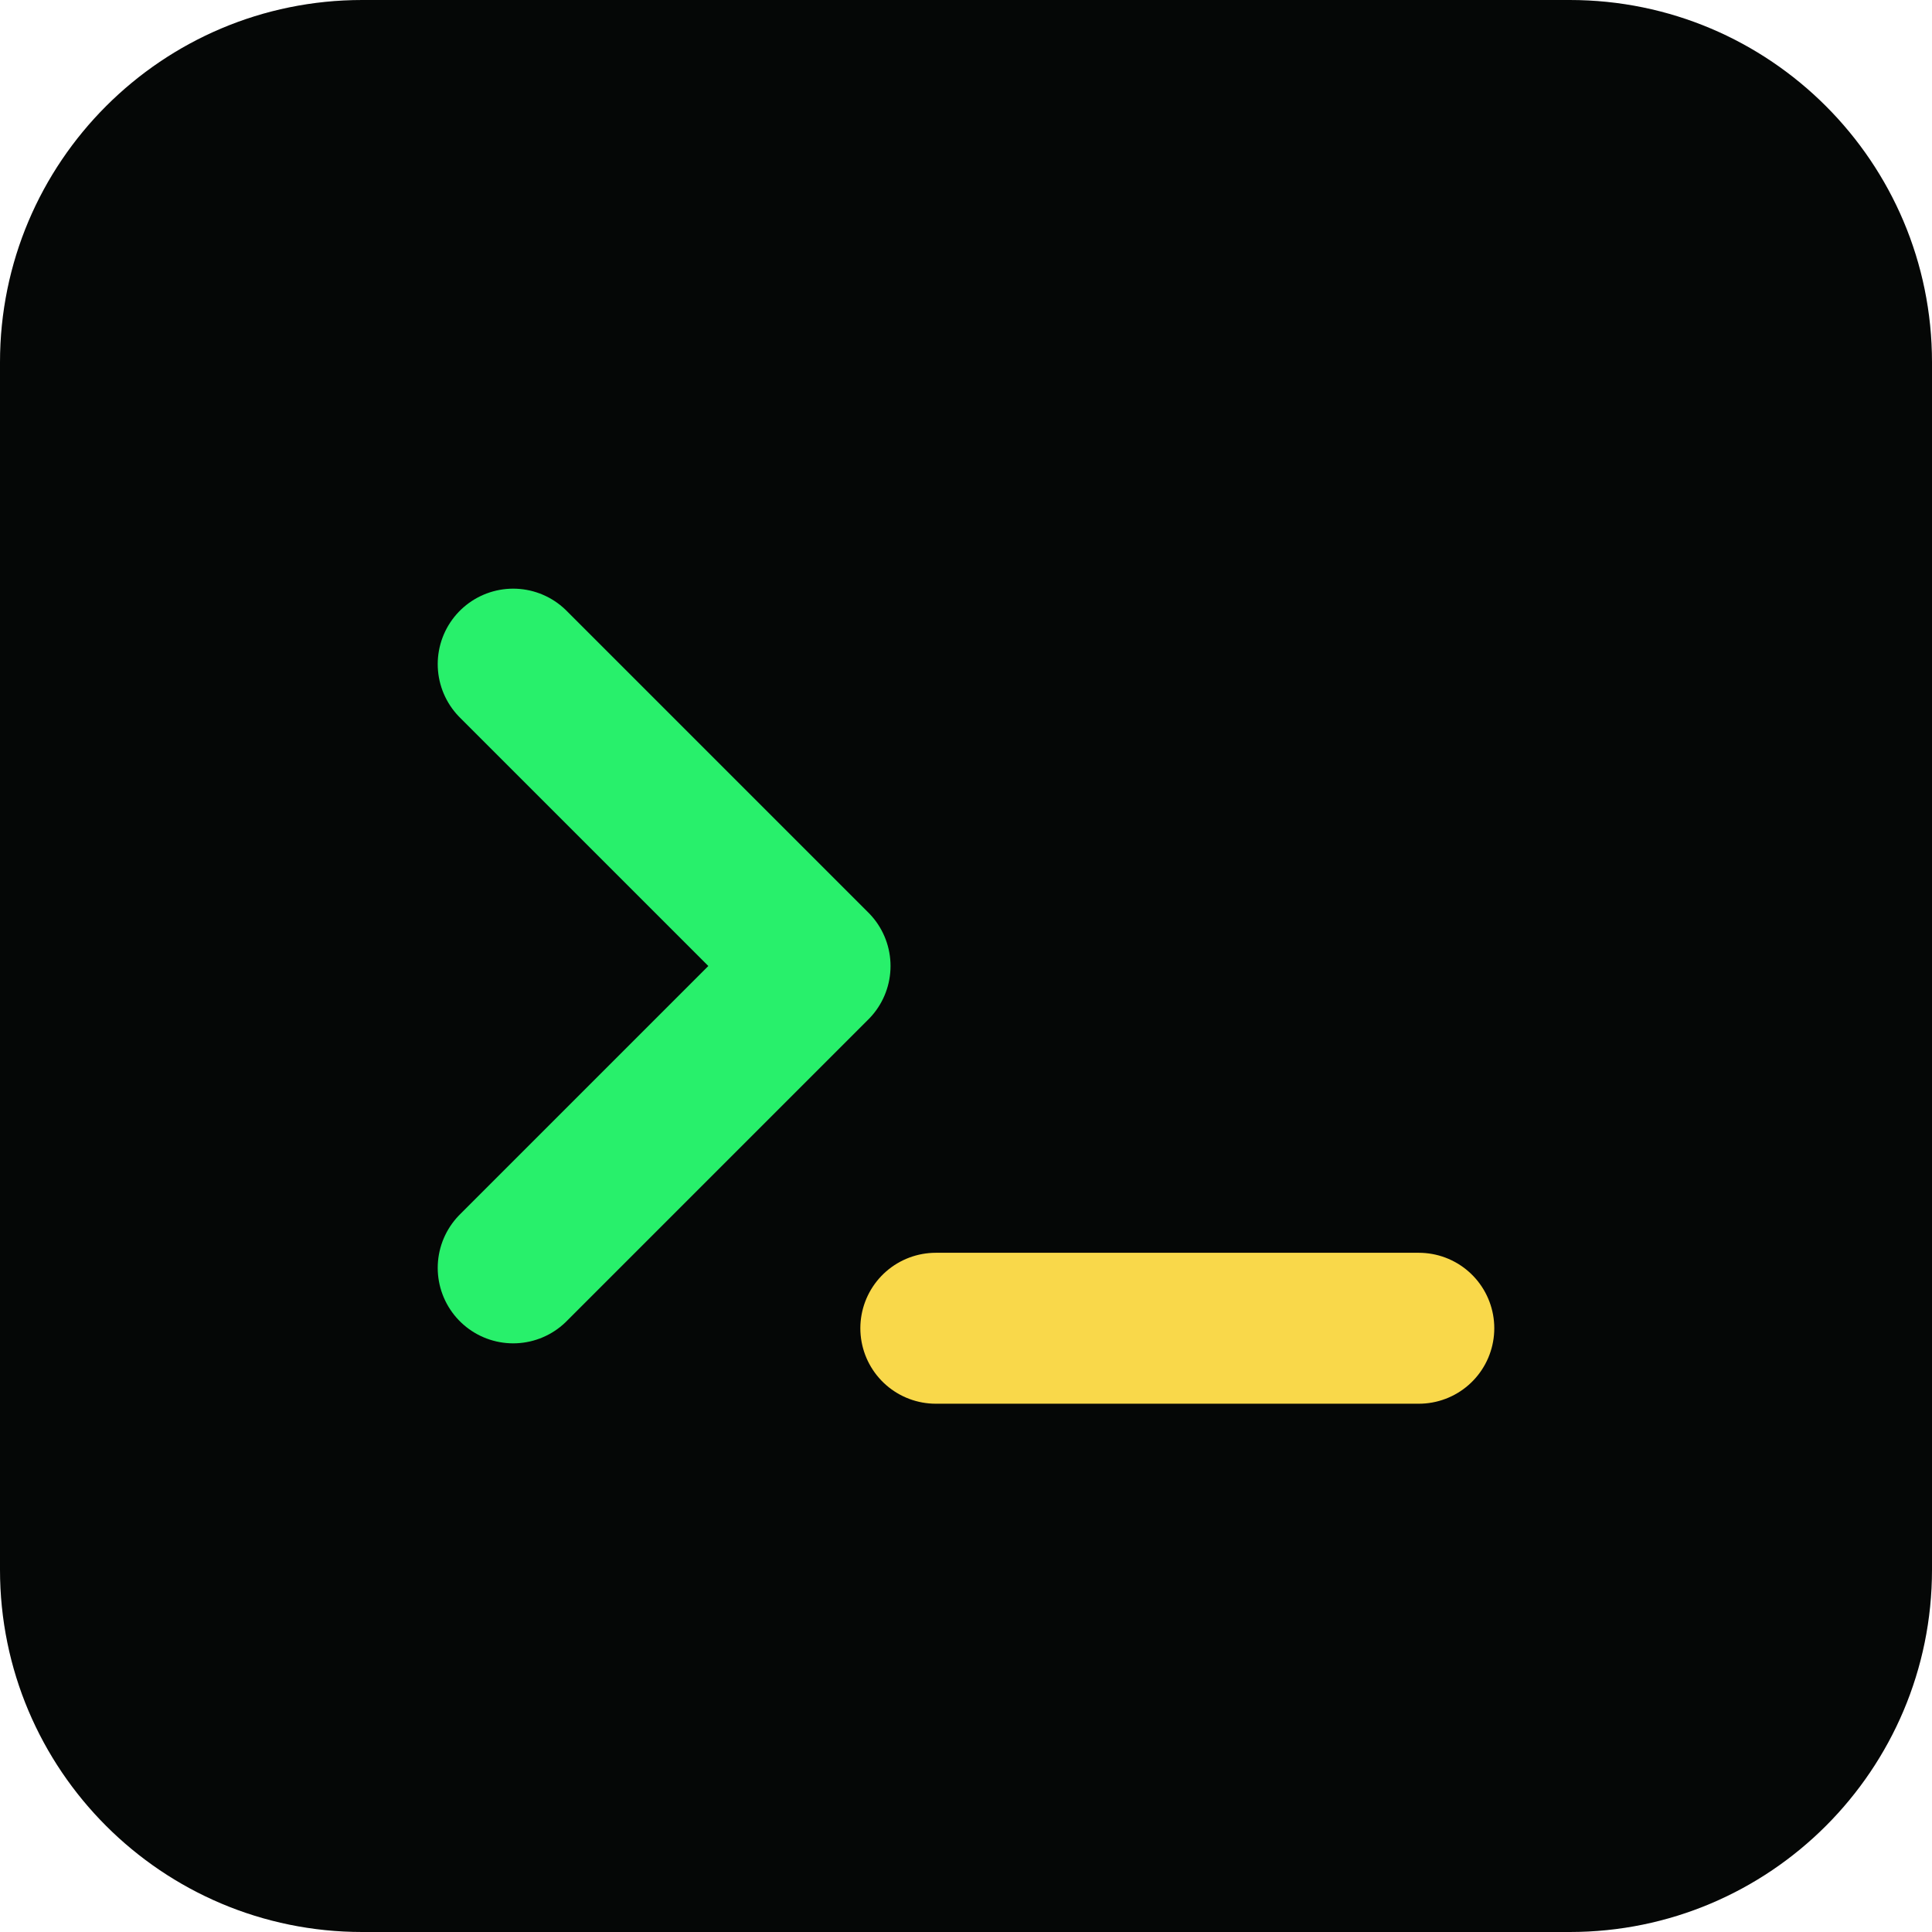
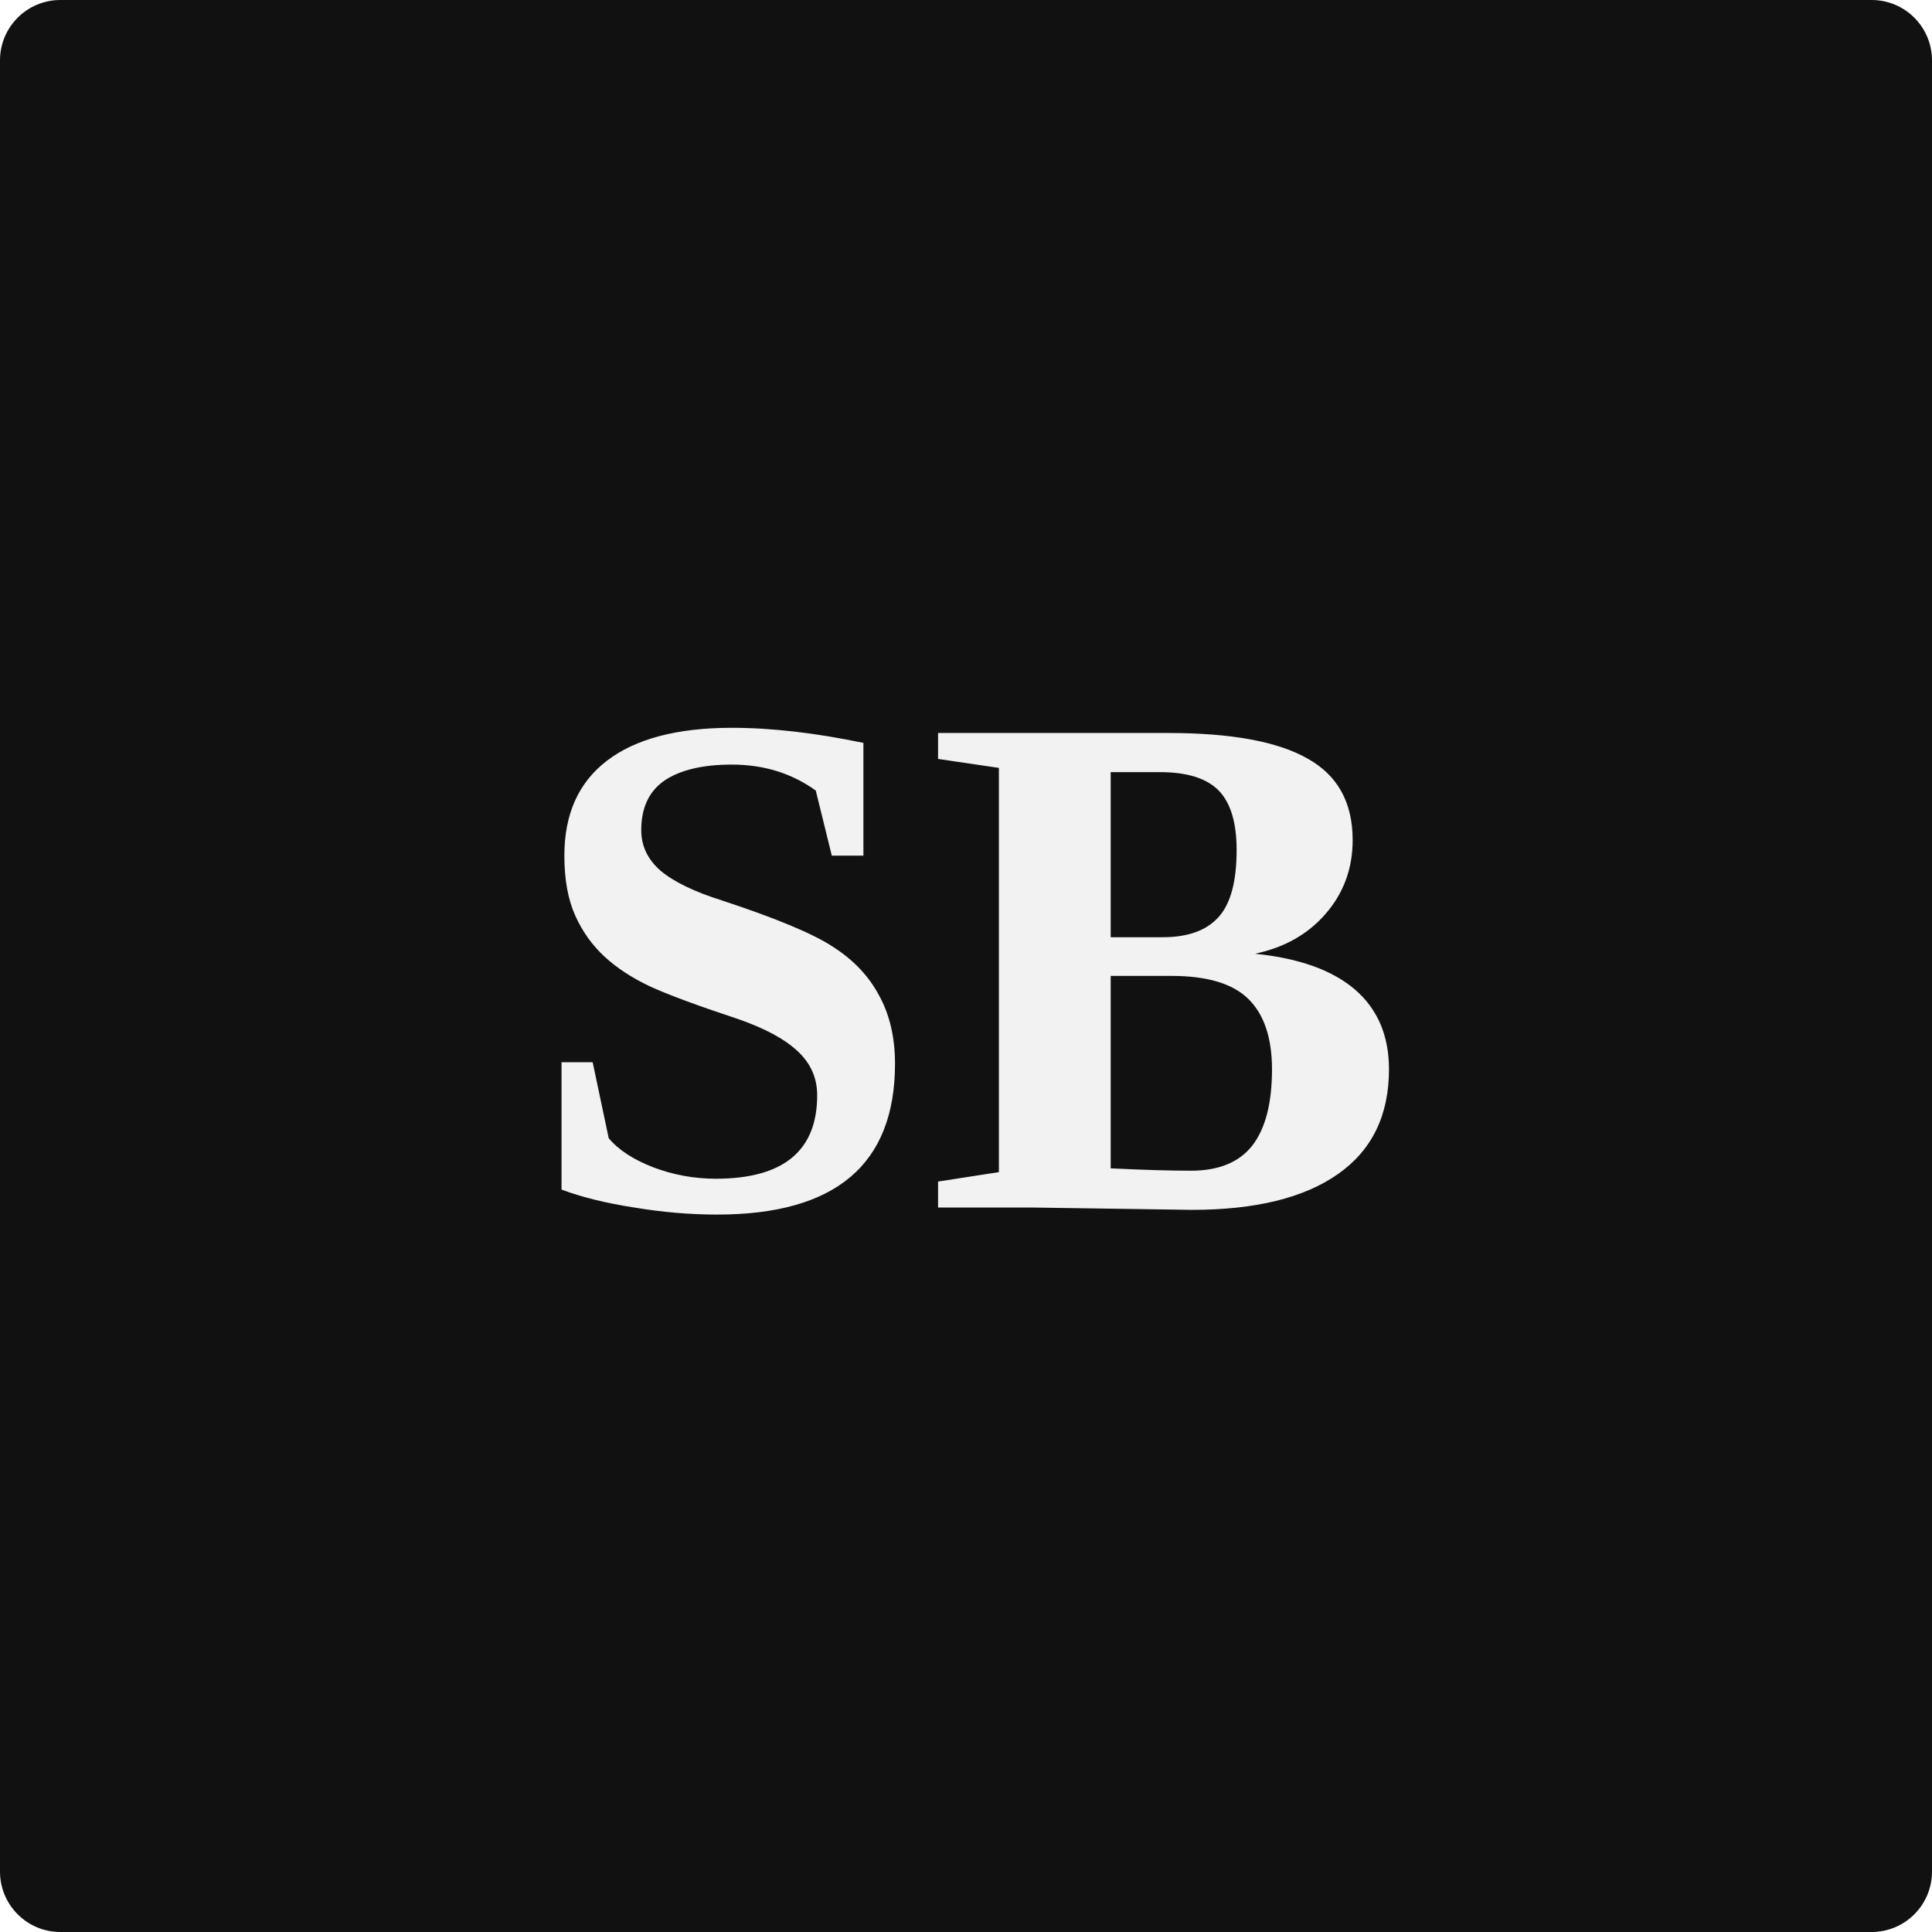
<svg xmlns="http://www.w3.org/2000/svg" viewBox="0 0 64 64">
-   <rect width="64" height="64" rx="12" fill="#050706" />
-   <path d="M17 22l10 10-10 10" fill="none" stroke="#28f06b" stroke-width="5" stroke-linecap="round" stroke-linejoin="round" />
-   <path d="M31 44h16" fill="none" stroke="#f9d84a" stroke-width="5" stroke-linecap="round" />
+   <rect width="64" height="64" rx="2" fill="#111111" />
+   <text x="32" y="40" fill="#f2f2f2" font-family="Georgia, 'Times New Roman', serif" font-size="24" font-weight="700" text-anchor="middle">SB</text>
</svg>
